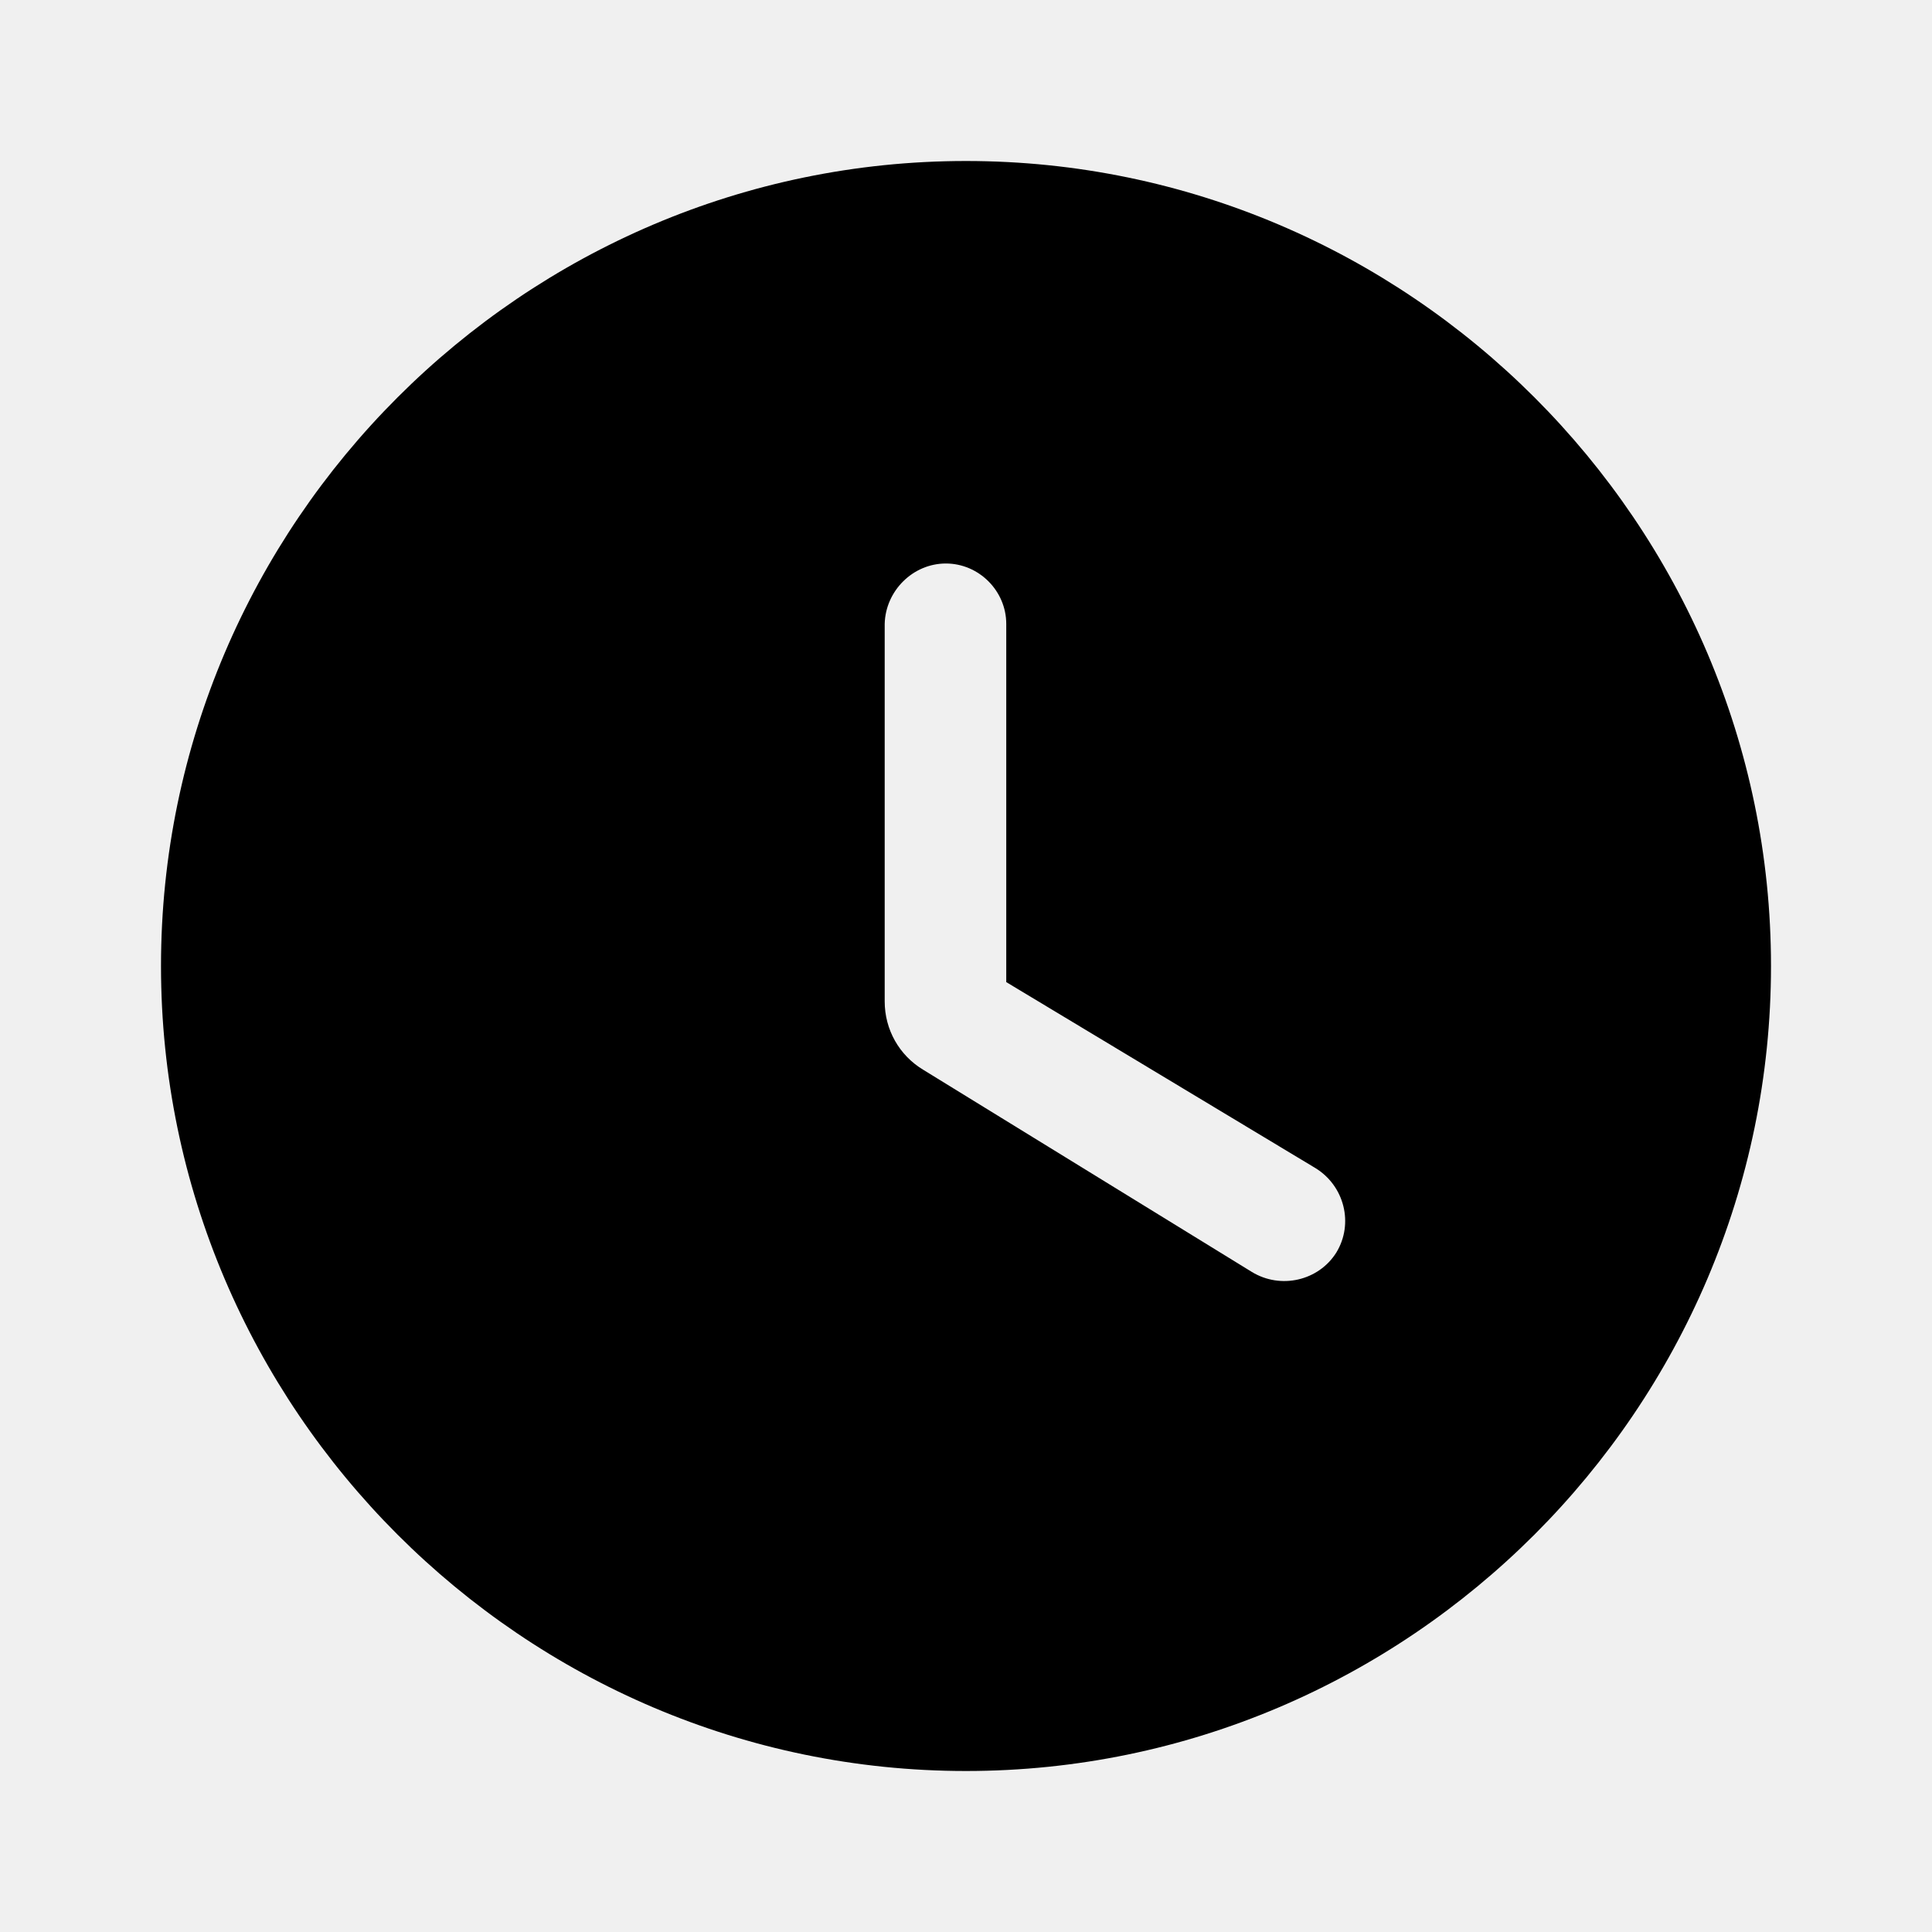
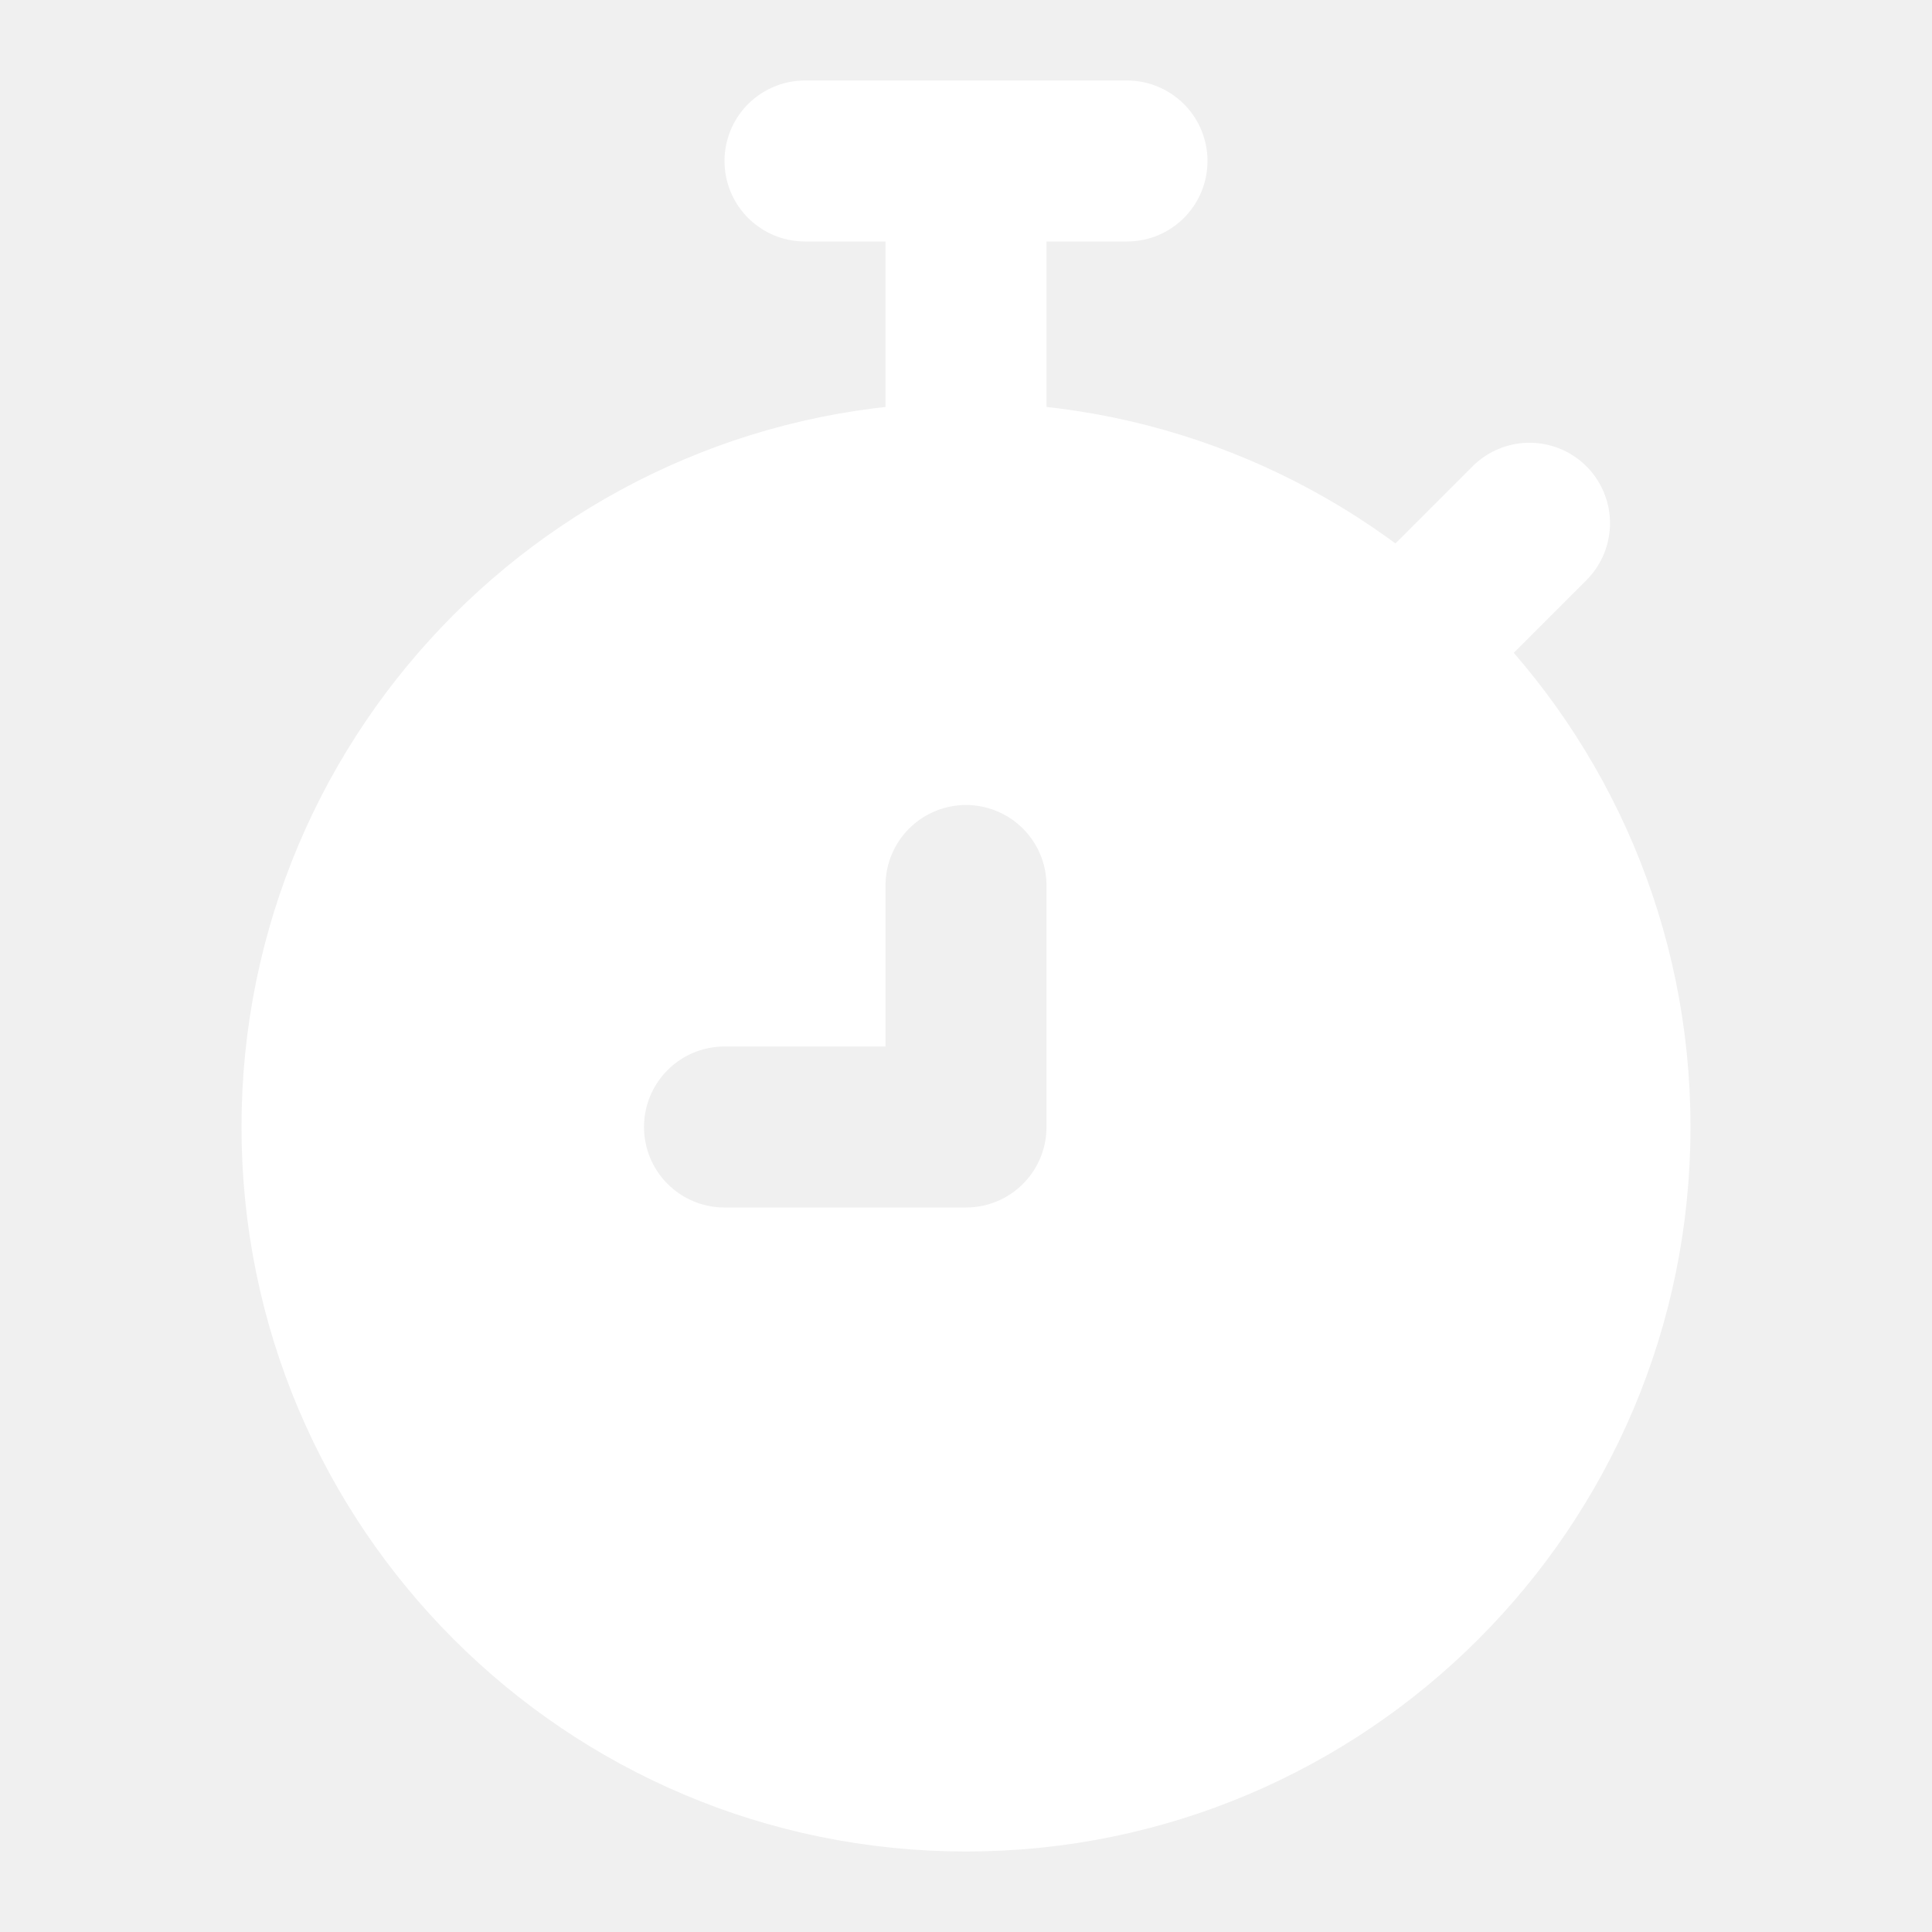
- <svg xmlns="http://www.w3.org/2000/svg" width="24" height="24" viewBox="0 0 24 24">
-   <path fill="currentColor" d="M12 2C6.5 2 2 6.5 2 12s4.5 10 10 10s10-4.5 10-10S17.5 2 12 2m3.55 13.8l-4.08-2.51c-.3-.18-.48-.5-.48-.85V7.75c.01-.41.35-.75.76-.75s.75.34.75.75v4.45l3.84 2.31c.36.22.48.69.26 1.05c-.22.35-.69.46-1.05.24" />
+ <svg xmlns="http://www.w3.org/2000/svg" width="48" height="48" viewBox="0 0 48 48">
+   <defs>
+     <mask id="ipSTimer0">
+       <g fill="none" stroke-width="4">
+         <circle cx="24" cy="28" r="16" fill="#fff" stroke="#fff" />
+         <path stroke="#fff" stroke-linecap="round" stroke-linejoin="round" d="M28 4h-8m4 0v8m11 4l3-3" />
+         <path stroke="#000" stroke-linecap="round" stroke-linejoin="round" d="M24 28v-6m0 6h-6" />
+       </g>
+     </mask>
+   </defs>
+   <path fill="#fff" d="M0 0h48v48H0z" mask="url(#ipSTimer0)" />
</svg>
